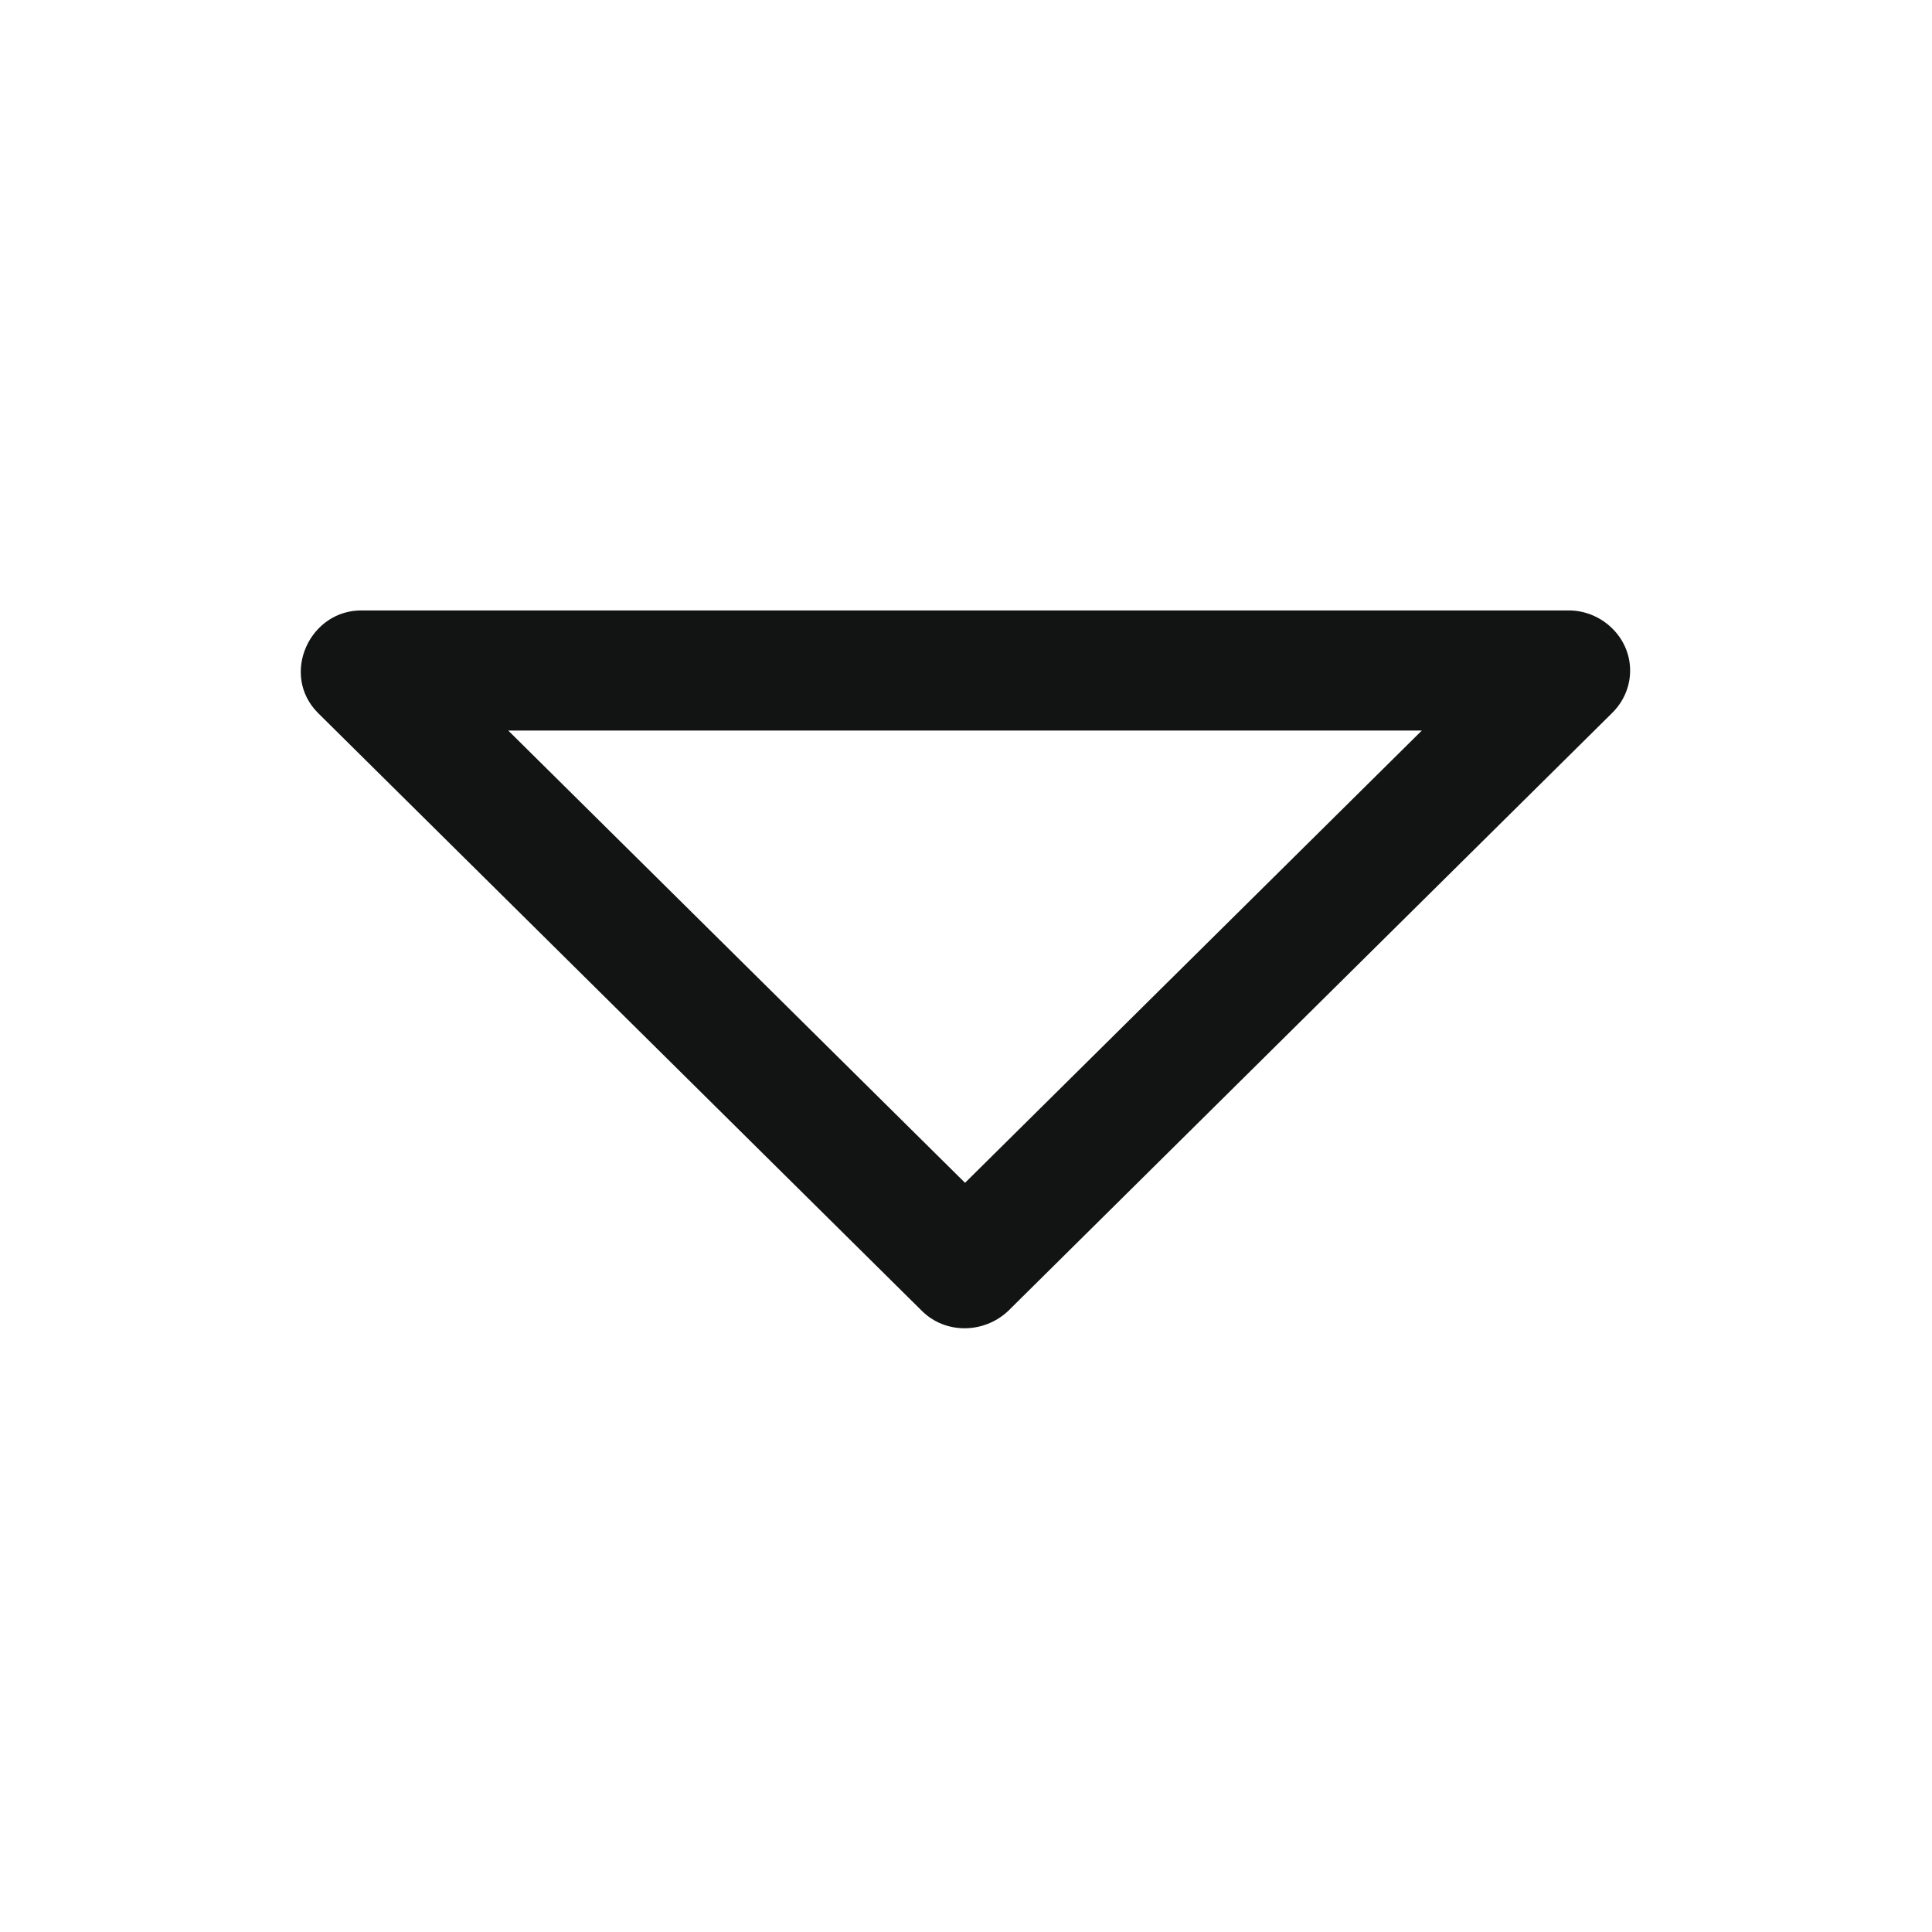
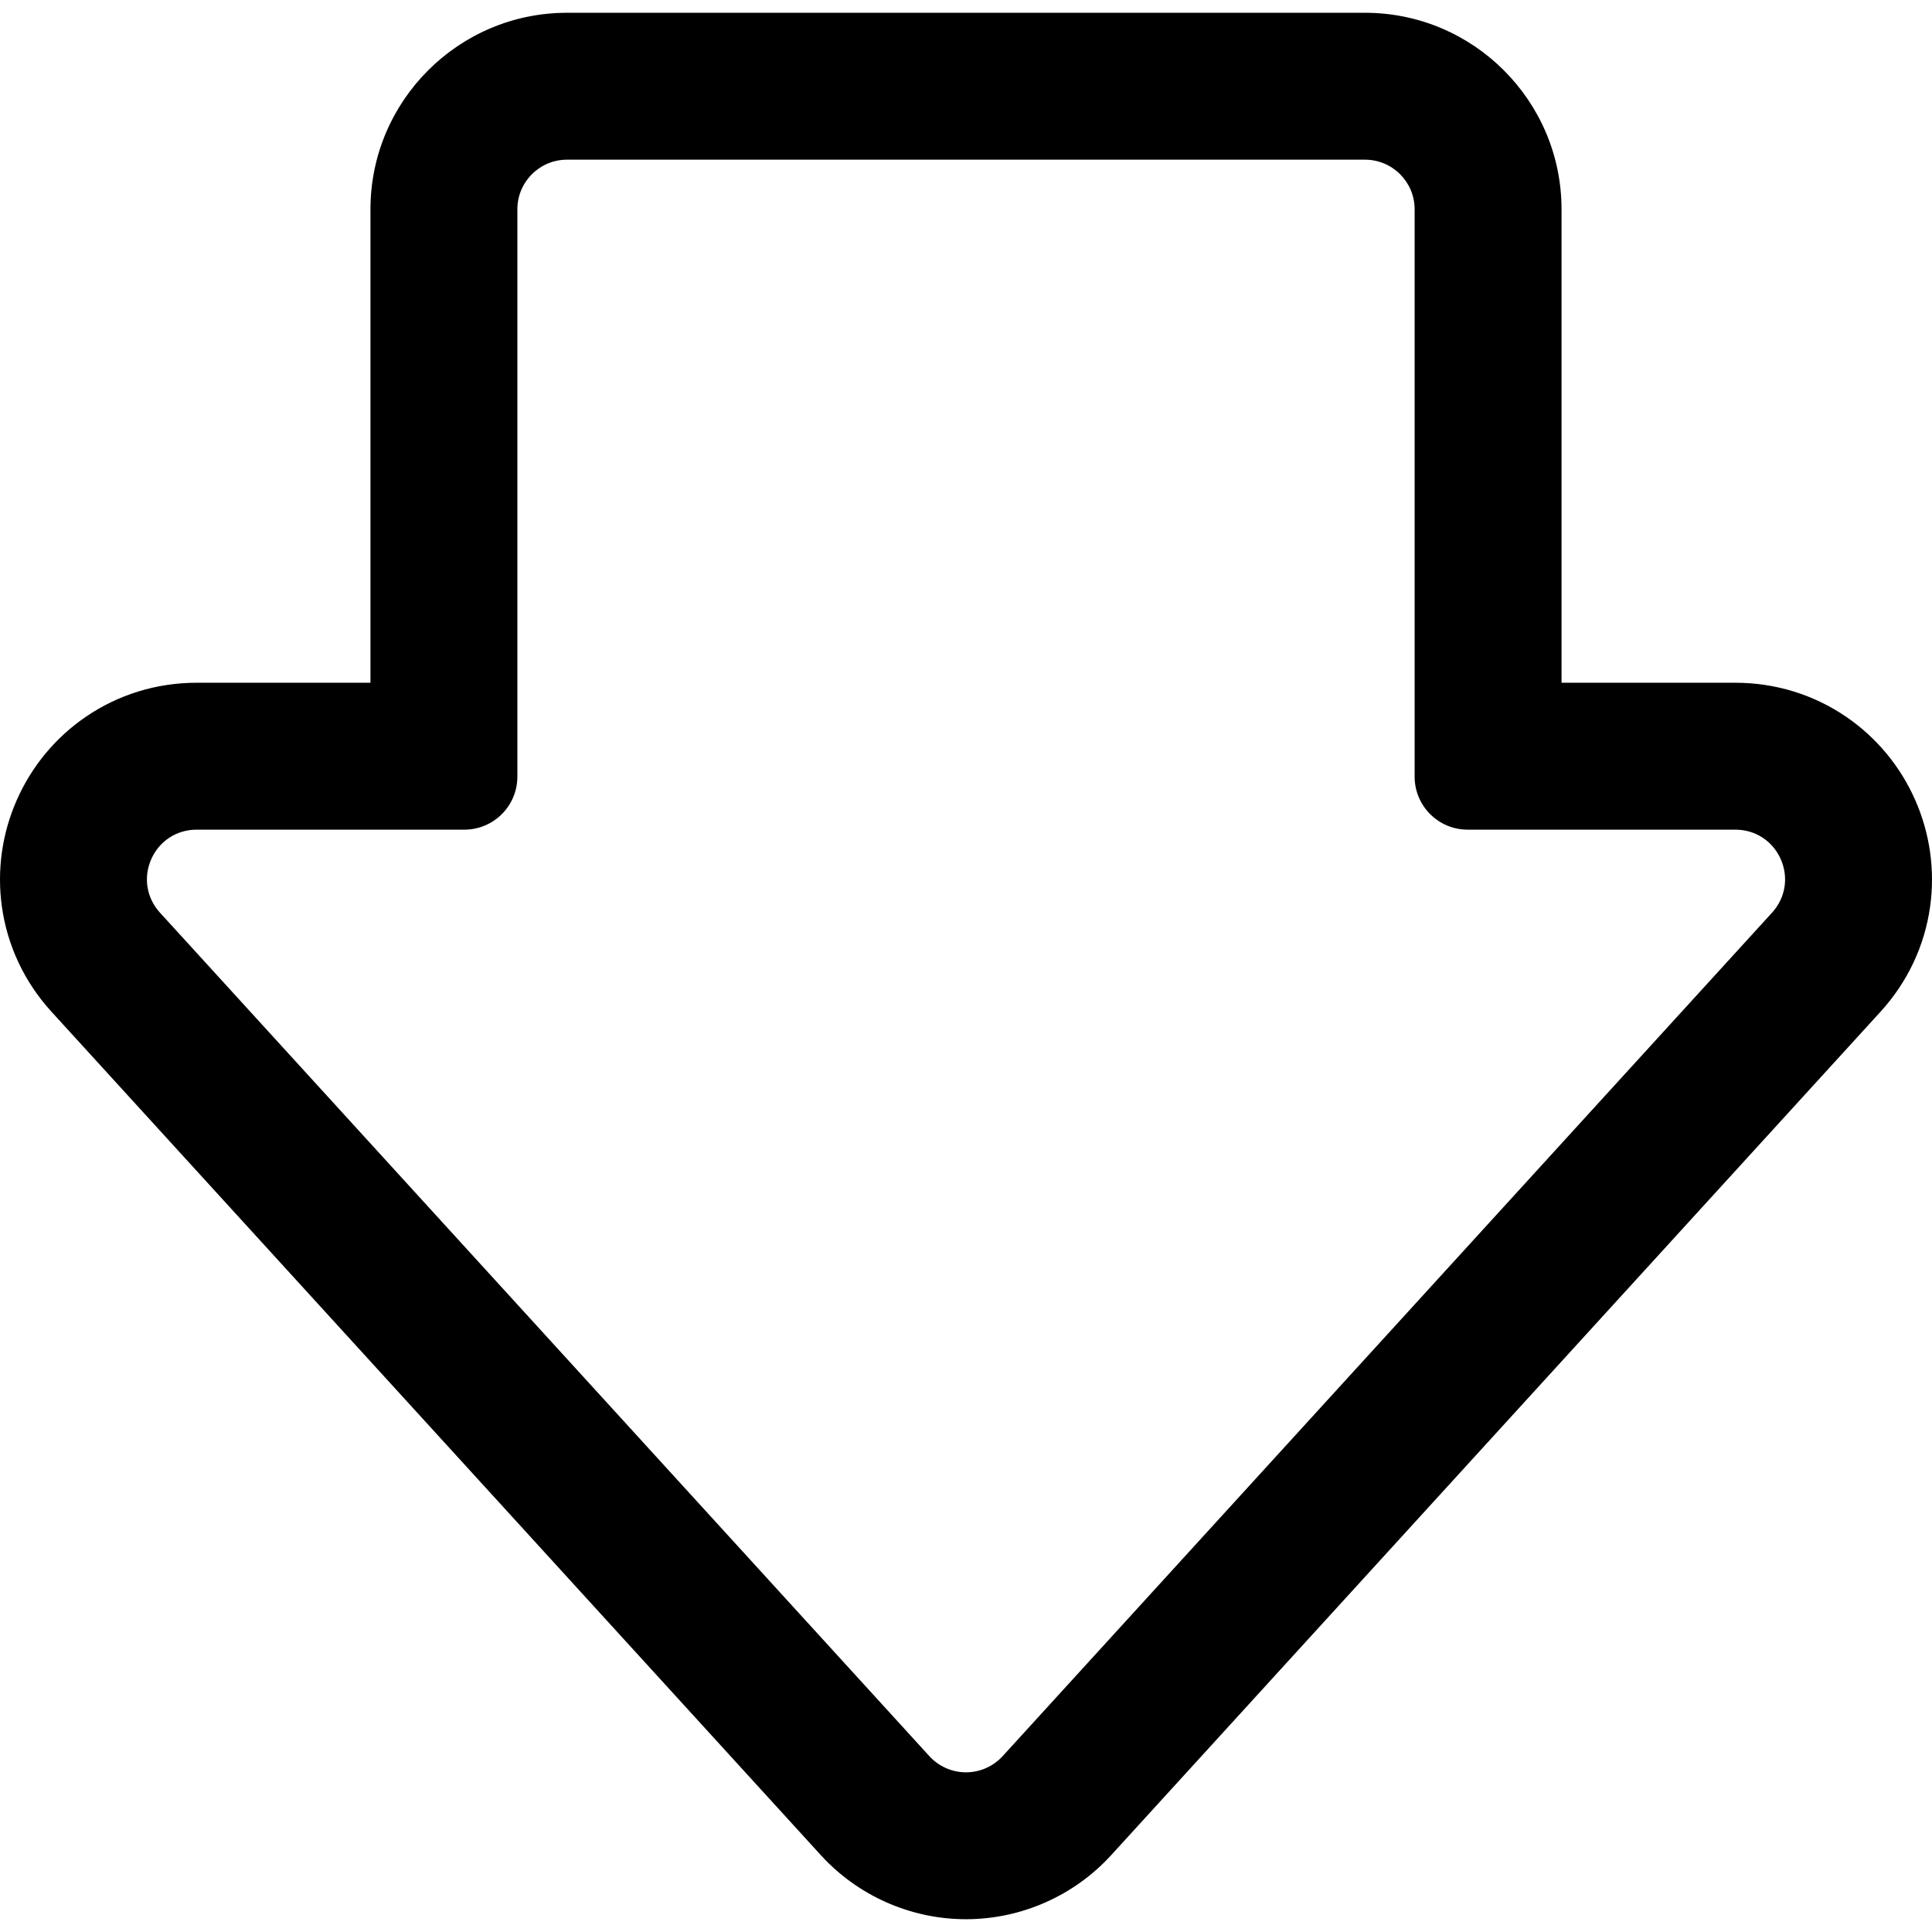
- <svg xmlns="http://www.w3.org/2000/svg" enable-background="new 0 0 32 32" id="Слой_1" version="1.1" viewBox="0 0 32 32" xml:space="preserve">
-   <path clip-rule="evenodd" d="M27,11.106c0-0.564-0.489-1.01-1.044-0.995  H6.013c-0.887-0.024-1.38,1.07-0.742,1.702l9.999,9.9c0.394,0.39,1.031,0.376,1.429,0l9.991-9.892C26.879,11.64,27,11.388,27,11.106  z M15.984,19.591L8.418,12.1H23.55L15.984,19.591z" fill="#121313" fill-rule="evenodd" id="Arrow_Drop_Down" />
-   <g />
-   <g />
-   <g />
-   <g />
-   <g />
-   <g />
+ <svg xmlns="http://www.w3.org/2000/svg" version="1.1" id="Capa_1" x="0px" y="0px" width="100%" height="100%" viewBox="0 0 576.556 576.557" style="enable-background:new 0 0 576.556 576.557;" xml:space="preserve">
+   <defs id="defs267" />
+   <g id="g232" transform="matrix(1,0,0,-1,8.4695031e-4,576.557)">
+     <g id="g230">
+       <g id="g228">
+         <path d="m 25.812,362.18 c 9.663,6.625 21.026,10.127 32.859,10.127 h 52.383 v 141.798 c 0,32.058 26.082,58.14 58.14,58.14 h 238.167 c 32.058,0 58.14,-26.082 58.14,-58.14 V 372.307 h 52.384 c 11.833,0 23.195,-3.502 32.858,-10.127 8.913,-6.109 15.942,-14.595 20.331,-24.536 4.388,-9.943 5.919,-20.854 4.427,-31.557 -1.617,-11.604 -6.688,-22.359 -14.662,-31.102 L 331.232,23.271 C 320.242,11.223 304.586,4.313 288.278,4.313 c -16.308,0 -31.964,6.91 -42.955,18.959 L 15.717,274.985 c -7.975,8.742 -13.045,19.497 -14.662,31.102 -1.492,10.702 0.039,21.614 4.427,31.556 4.388,9.942 11.418,18.427 20.33,24.537 z M 47.368,303.855 276.975,52.142 c 3.034,-3.326 7.169,-4.989 11.304,-4.989 4.134,0 8.269,1.663 11.303,4.989 l 229.607,251.714 c 8.959,9.822 1.99,25.611 -11.304,25.611 h -79.924 c -8.45,0 -15.3,6.851 -15.3,15.3 v 169.338 c 0,8.449 -6.851,15.3 -15.3,15.3 H 169.195 c -8.45,0 -15.3,-6.851 -15.3,-15.3 V 344.767 c 0,-8.449 -6.85,-15.3 -15.3,-15.3 H 58.671 c -13.295,0 -20.263,-15.788 -11.303,-25.612 z" id="path224" />
+         <path d="M 407.362,572.744 H 169.195 c -32.334,0 -58.64,-26.306 -58.64,-58.64 V 372.807 H 58.671 c -11.935,0 -23.395,-3.532 -33.142,-10.215 C 16.54,356.431 9.449,347.873 5.023,337.845 0.597,327.818 -0.946,316.812 0.559,306.018 2.19,294.314 7.304,283.466 15.347,274.649 L 244.954,22.935 C 256.039,10.783 271.83,3.813 288.278,3.813 c 16.448,0 32.238,6.97 43.323,19.122 l 229.607,251.714 c 8.043,8.817 13.157,19.665 14.788,31.369 1.505,10.793 -0.039,21.799 -4.465,31.828 -4.427,10.028 -11.518,18.586 -20.506,24.746 -9.746,6.683 -21.206,10.215 -33.141,10.215 H 466 v 141.298 c 10e-4,32.333 -26.304,58.639 -58.638,58.639 z M 288.278,4.812 c -16.168,0 -31.689,6.851 -42.585,18.796 L 16.086,275.322 C 8.18,283.99 3.153,294.652 1.55,306.156 c -1.479,10.609 0.039,21.427 4.389,31.284 4.351,9.858 11.321,18.271 20.156,24.327 9.58,6.567 20.844,10.039 32.576,10.039 h 52.883 v 142.298 c 0,31.782 25.857,57.64 57.64,57.64 h 238.167 c 31.782,0 57.64,-25.857 57.64,-57.64 V 371.807 h 52.884 c 11.731,0 22.996,-3.472 32.575,-10.039 8.835,-6.056 15.805,-14.468 20.157,-24.326 4.35,-9.858 5.867,-20.677 4.389,-31.285 -1.604,-11.504 -6.63,-22.167 -14.536,-30.834 L 330.863,23.608 C 319.966,11.663 304.446,4.812 288.278,4.812 Z M 407.362,529.904 H 169.195 c -8.712,0 -15.8,-7.088 -15.8,-15.8 V 344.767 c 0,-8.16 -6.639,-14.8 -14.8,-14.8 H 58.671 c -6.352,0 -11.89,-3.609 -14.455,-9.42 -2.564,-5.811 -1.499,-12.335 2.782,-17.028 L 276.605,51.805 c 2.987,-3.274 7.241,-5.152 11.673,-5.152 4.431,0 8.686,1.878 11.672,5.152 l 229.607,251.714 c 4.28,4.692 5.346,11.218 2.781,17.028 -2.565,5.81 -8.104,9.42 -14.454,9.42 H 437.96 c -8.161,0 -14.8,6.64 -14.8,14.8 v 169.338 c 0.002,8.711 -7.086,15.799 -15.798,15.799 z M 288.278,47.652 c -4.151,0 -8.137,1.759 -10.934,4.826 L 47.737,304.192 c -4.01,4.396 -5.008,10.508 -2.606,15.951 2.402,5.442 7.59,8.823 13.54,8.823 h 79.923 c 8.712,0 15.8,7.088 15.8,15.8 v 169.338 c 0,8.16 6.639,14.8 14.8,14.8 h 238.167 c 8.161,0 14.8,-6.64 14.8,-14.8 V 344.767 c 0,-8.712 7.088,-15.8 15.8,-15.8 h 79.924 c 5.949,0 11.137,-3.381 13.539,-8.824 2.402,-5.442 1.404,-11.555 -2.604,-15.95 L 299.212,52.479 c -2.797,-3.067 -6.783,-4.827 -10.934,-4.827 z" id="path226" />
+       </g>
+     </g>
+   </g>
+   <g id="g234">
+ </g>
+   <g id="g236">
+ </g>
+   <g id="g238">
+ </g>
+   <g id="g240">
+ </g>
+   <g id="g242">
+ </g>
+   <g id="g244">
+ </g>
+   <g id="g246">
+ </g>
+   <g id="g248">
+ </g>
+   <g id="g250">
+ </g>
+   <g id="g252">
+ </g>
+   <g id="g254">
+ </g>
+   <g id="g256">
+ </g>
+   <g id="g258">
+ </g>
+   <g id="g260">
+ </g>
+   <g id="g262">
+ </g>
</svg>
